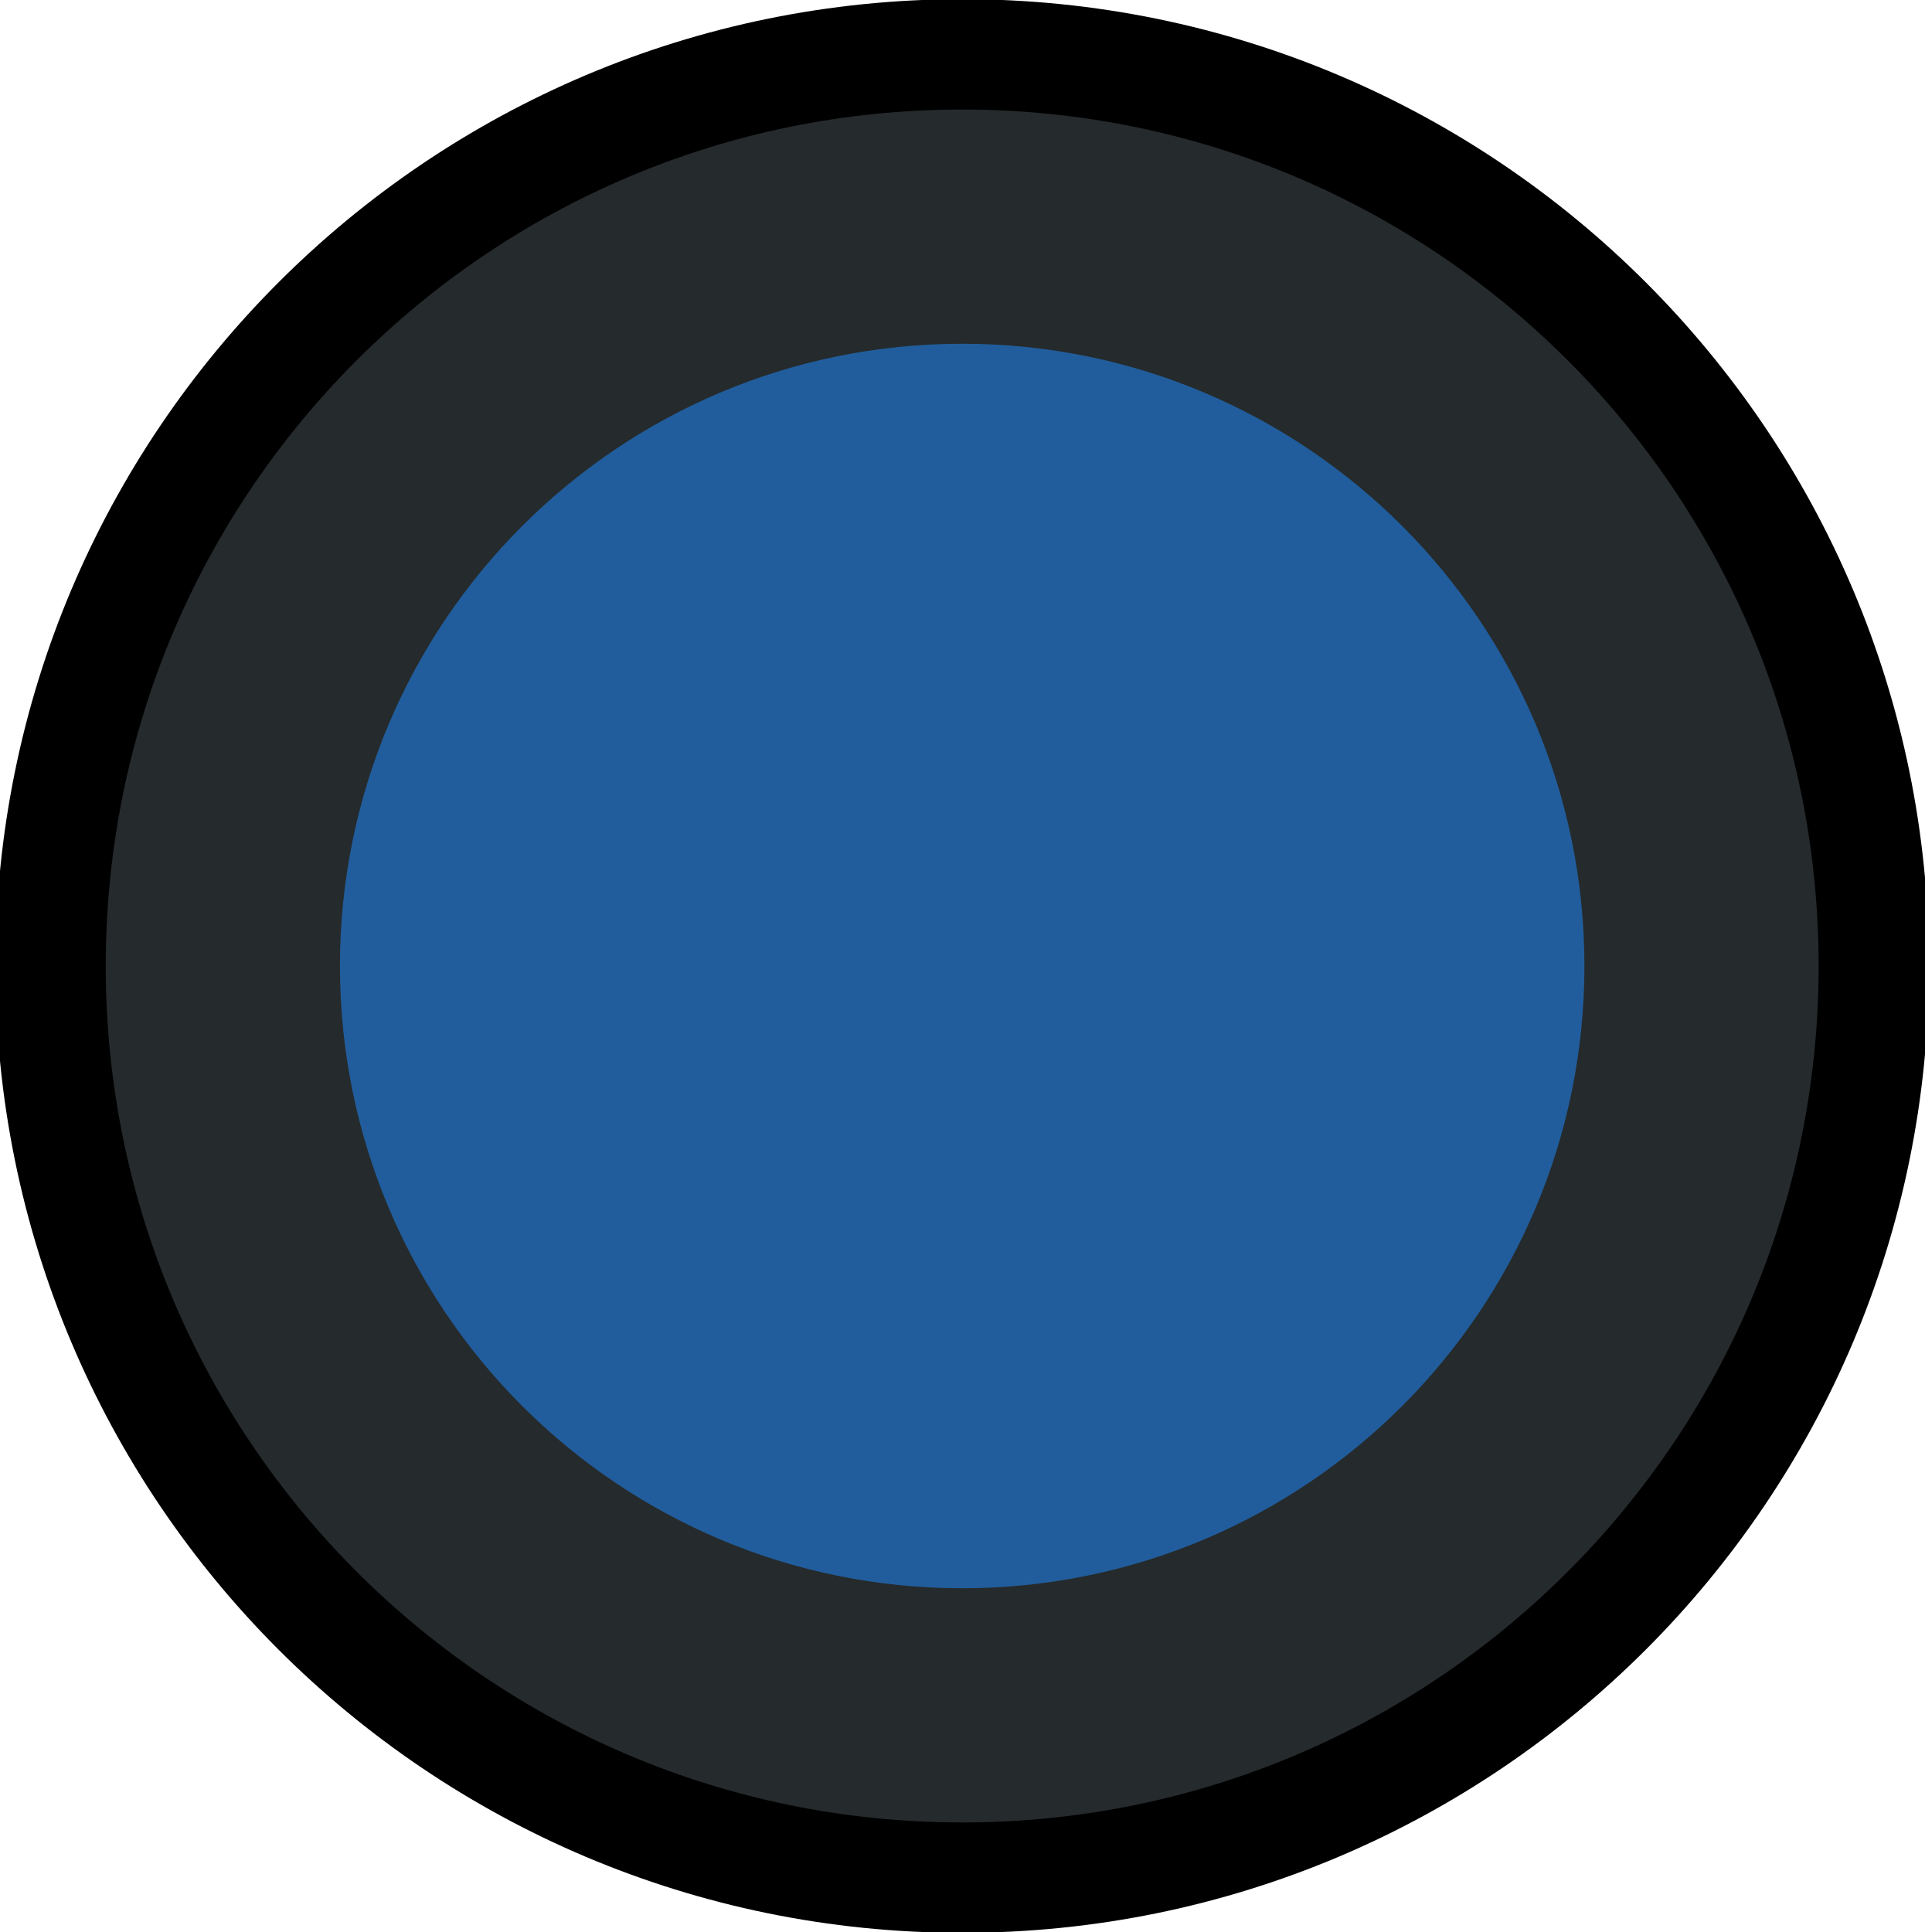
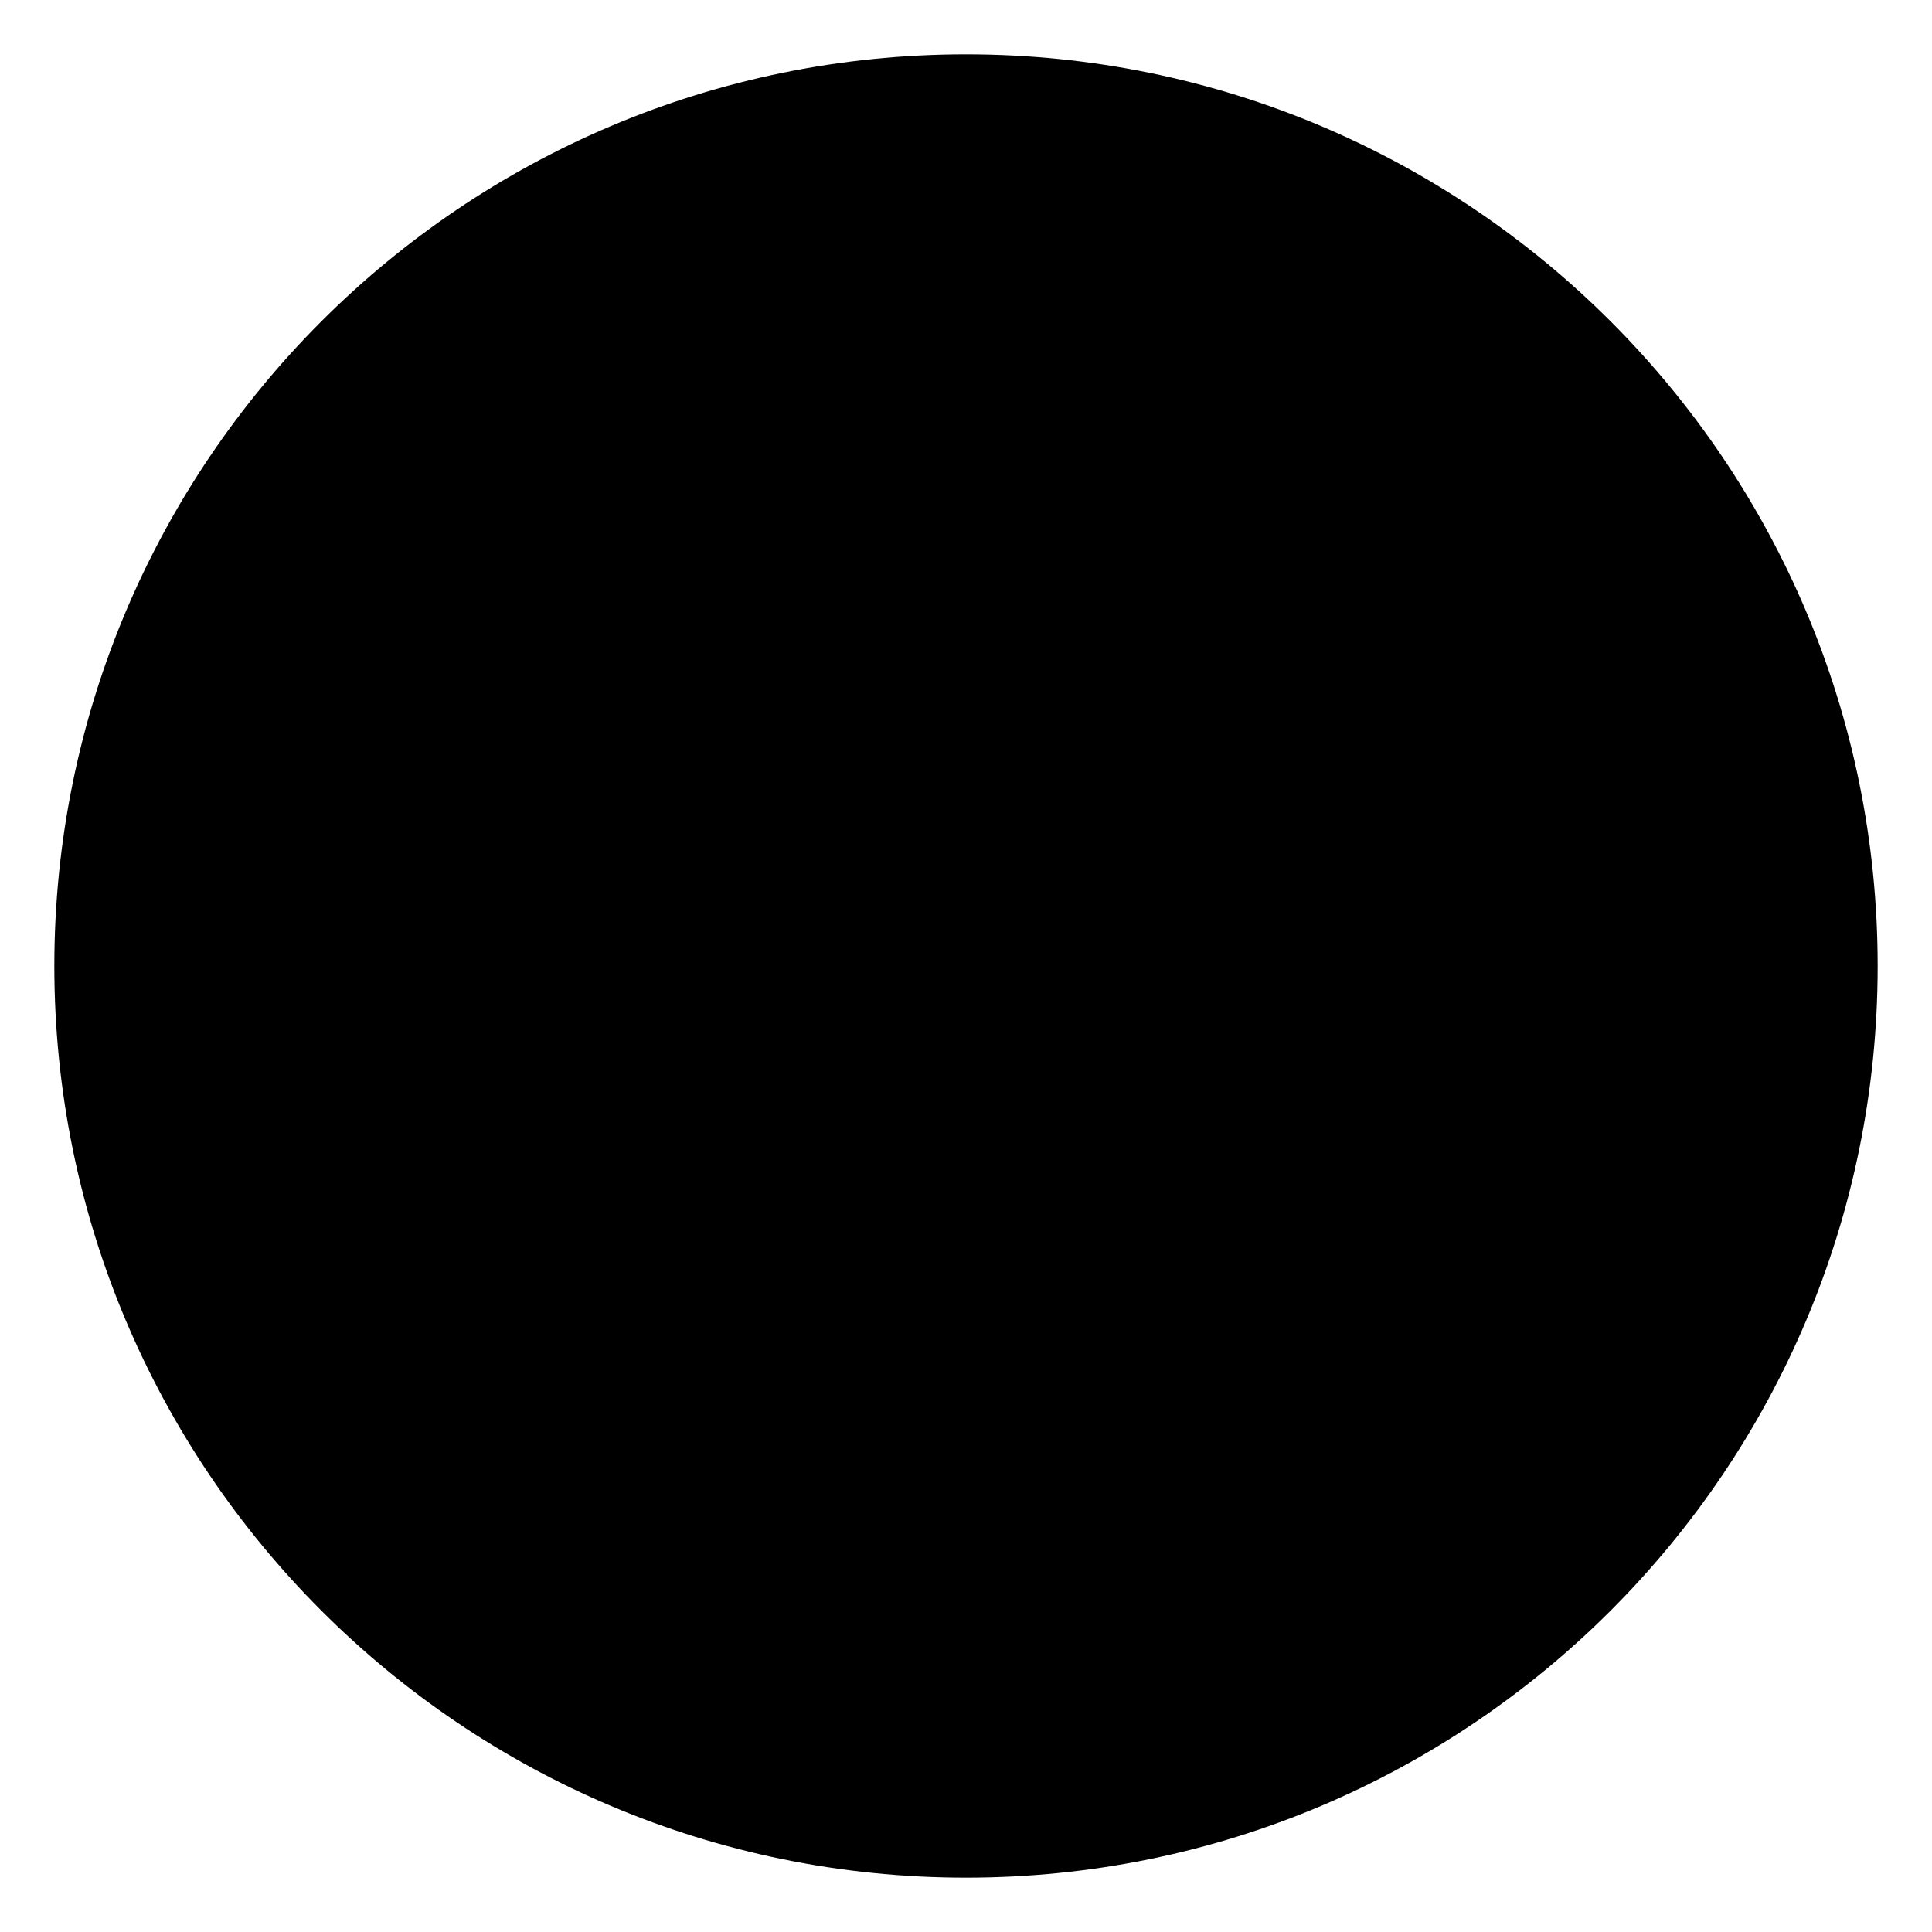
- <svg xmlns="http://www.w3.org/2000/svg" width="17" height="17.067" id="svg4152" version="1.1" viewBox="0 0 63.75 64">
+ <svg xmlns="http://www.w3.org/2000/svg" width="15" height="15" id="svg4152" version="1.1" viewBox="0 0 63.75 64">
  <defs id="defs4154" />
  <g id="layer1">
-     <circle style="fill:#252a2c;fill-opacity:1;stroke:#000000;stroke-width:3.656;stroke-miterlimit:4;stroke-dasharray:none;stroke-dashoffset:0;stroke-opacity:1" id="path4485" cx="31.875" cy="32" r="30.2" />
-     <circle style="fill:#215d9c;fill-opacity:1;stroke:#215d9c;stroke-width:2.801;stroke-miterlimit:4;stroke-dasharray:none;stroke-dashoffset:0;stroke-opacity:1" id="path4500" cx="31.875" cy="32" r="19.213" />
+     <circle style="fill:_DARK_;fill-opacity:1;stroke:_BORDDARK_;stroke-width:3.656;stroke-miterlimit:4;stroke-dasharray:none;stroke-dashoffset:0;stroke-opacity:1" id="path4485" cx="31.875" cy="32" r="30.2" />
+     <circle style="fill:_GC_;fill-opacity:1;stroke:_GC_;stroke-width:2.801;stroke-miterlimit:4;stroke-dasharray:none;stroke-dashoffset:0;stroke-opacity:1" id="path4500" cx="31.875" cy="32" r="19.213" />
  </g>
</svg>
